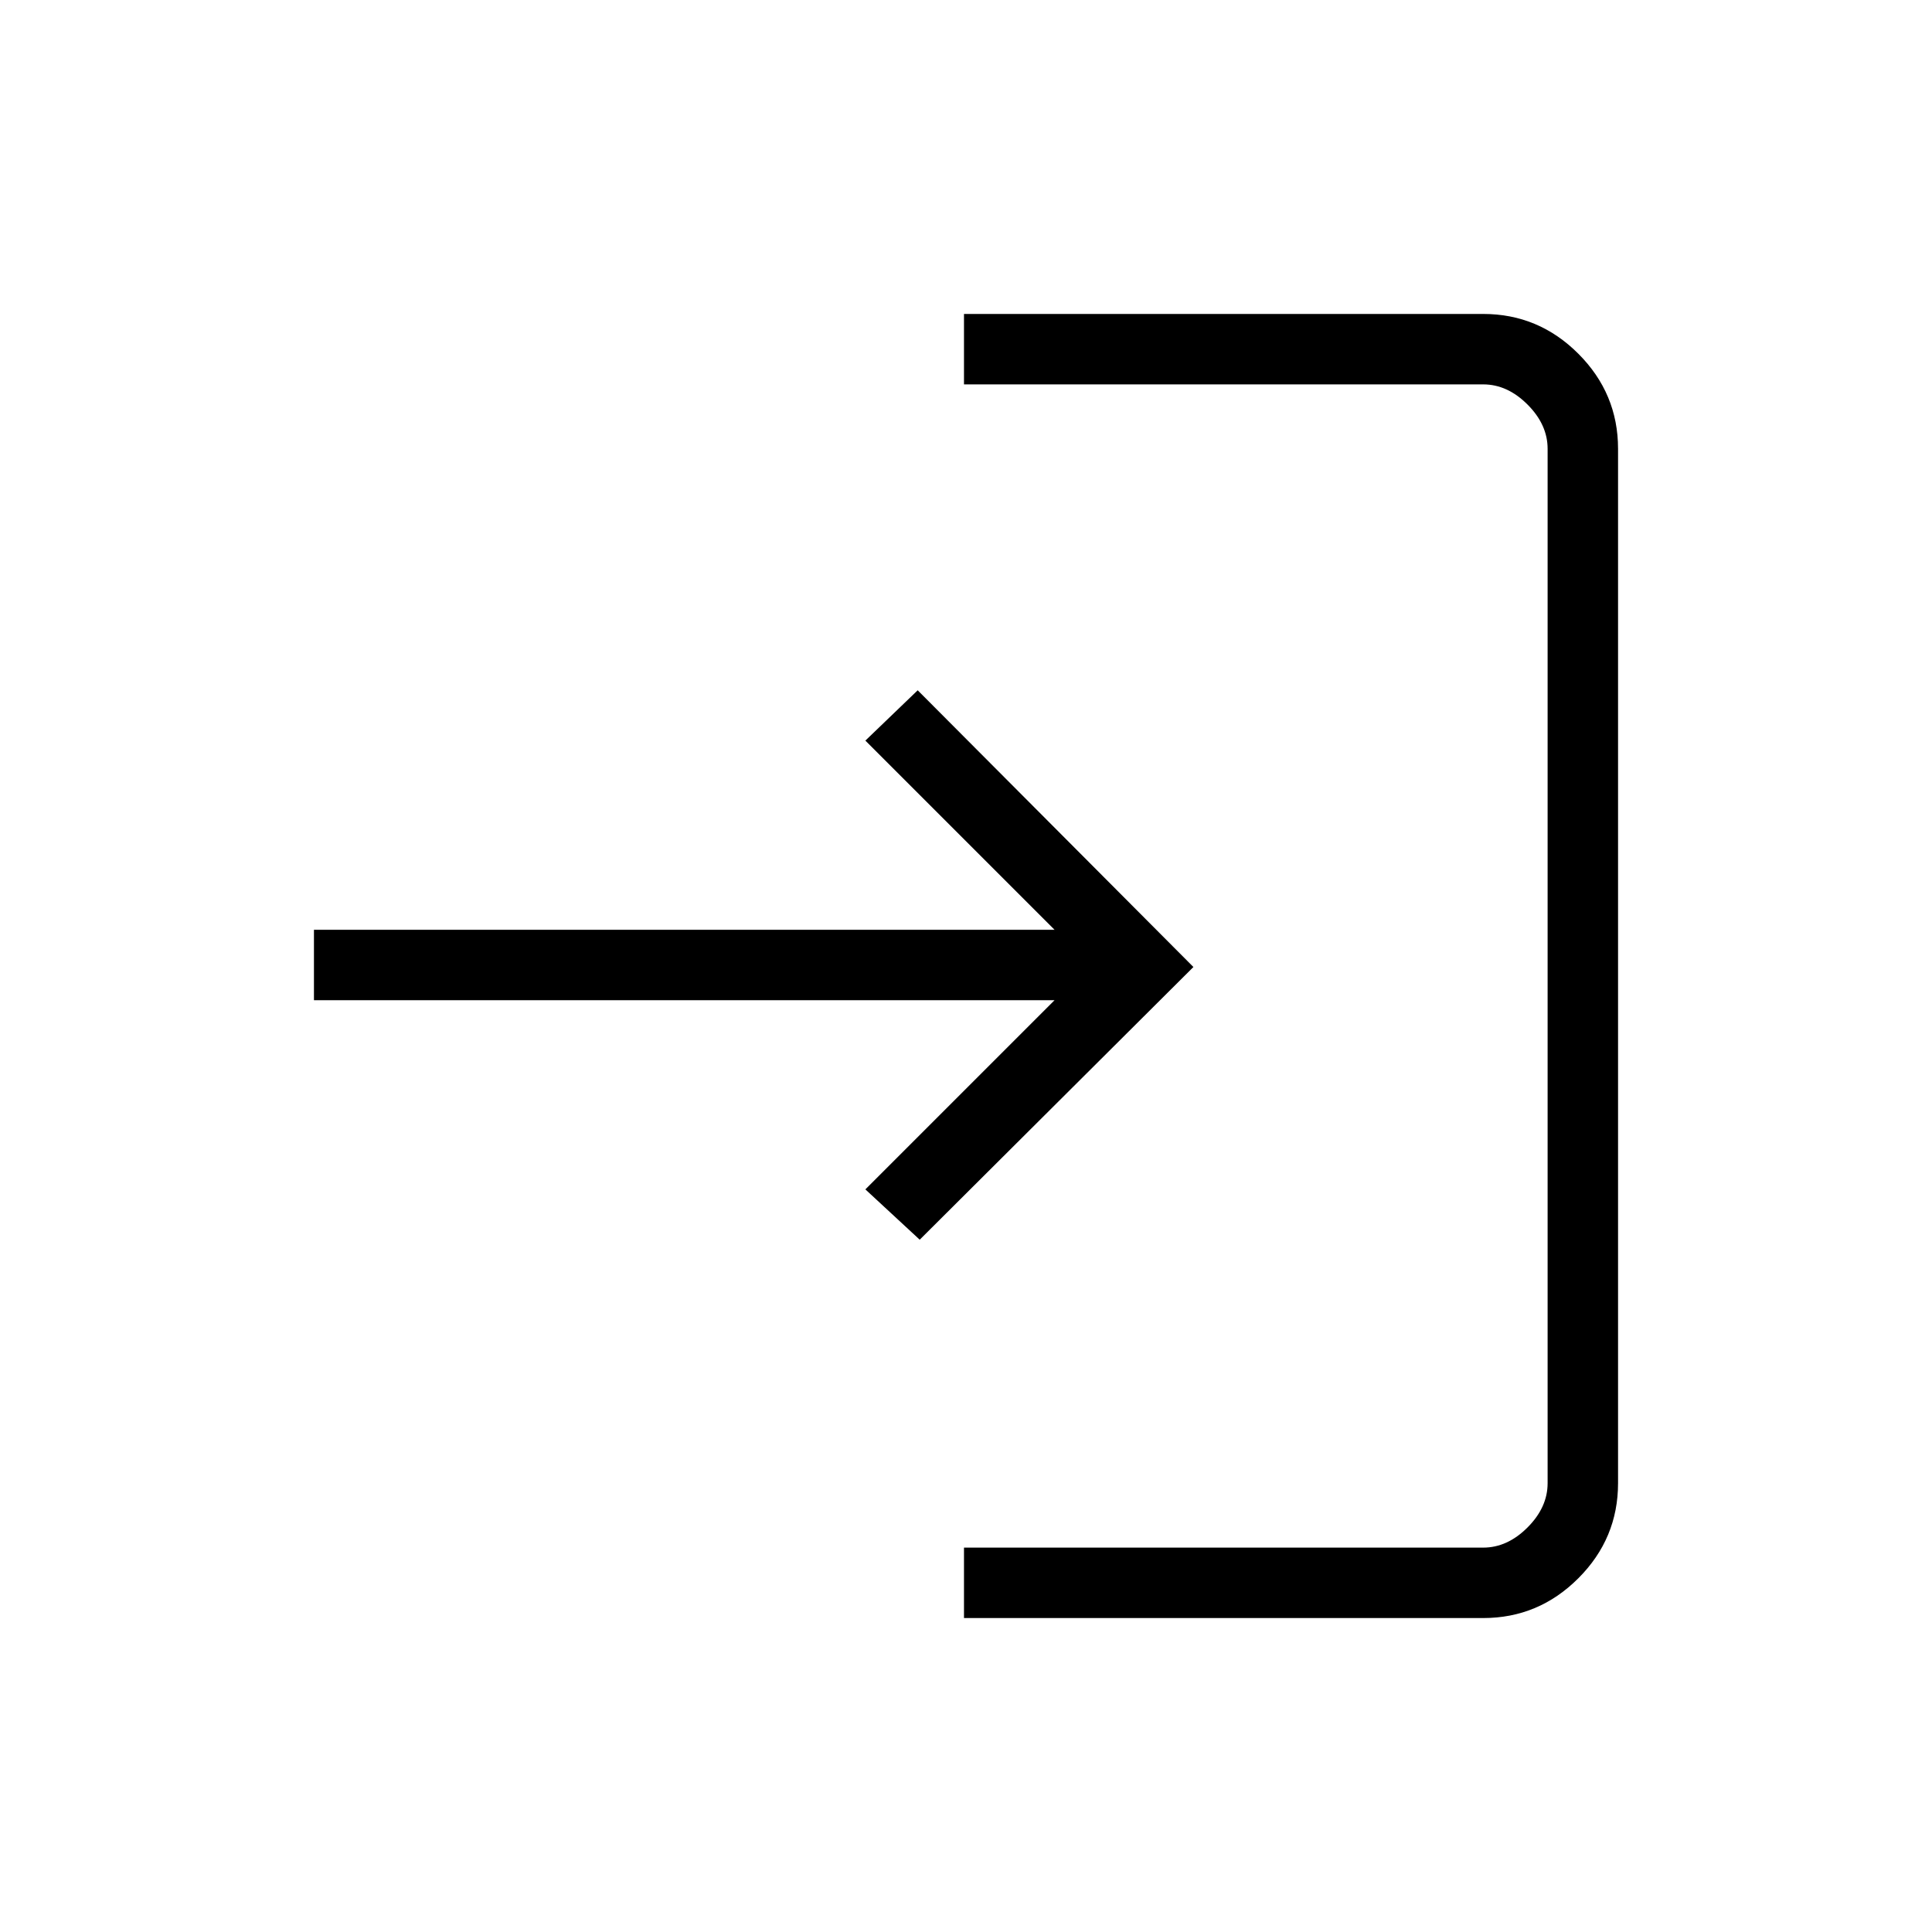
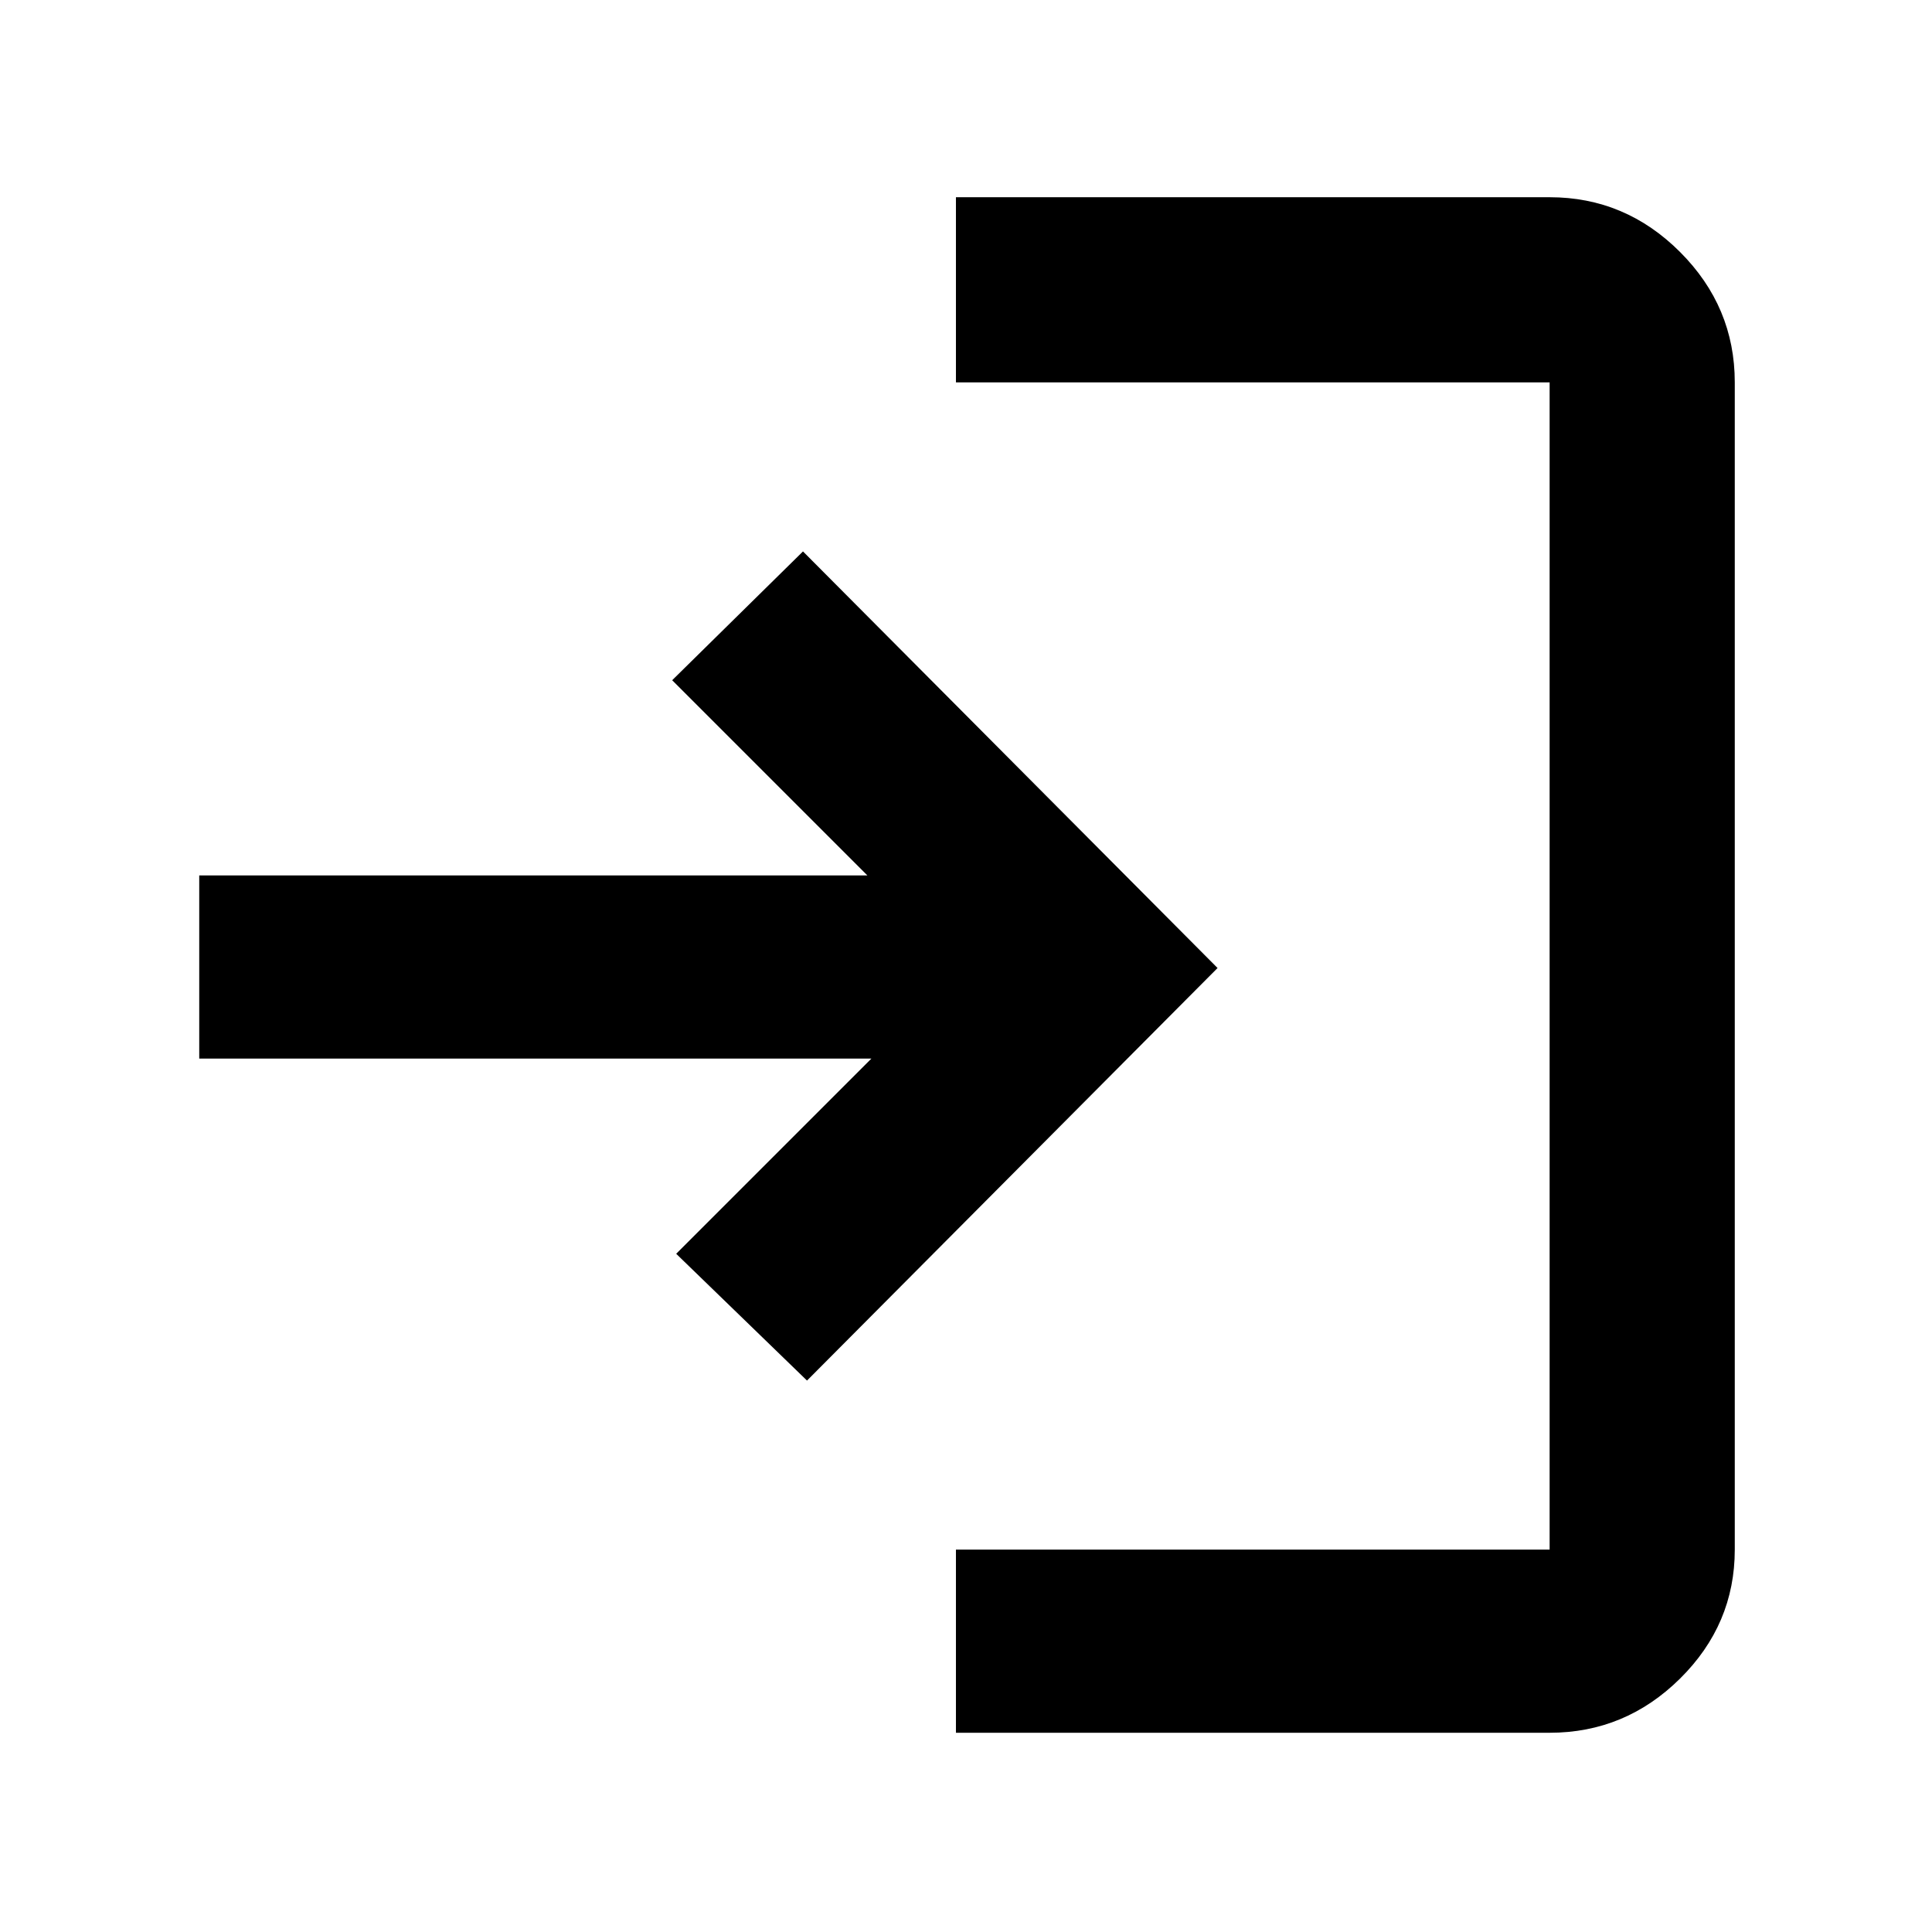
<svg xmlns="http://www.w3.org/2000/svg" height="48" viewBox="0 -960 960 960" width="48">
-   <path fill="dark" d="M479-156v-35h258q12 0 22-10t10-22v-514q0-12-10-22t-22-10H479v-35h258q27.5 0 47.25 19.75T804-737v514q0 27.5-19.75 47.25T737-156H479Zm-22-188-27-25 94-94H156v-35h368l-94-94 26-25 137 137.5L457-344Z" />
+   <path d="M475-99v-91h295v-580H475v-92h295q37.588 0 64.794 27.206Q862-807.588 862-770v580q0 37.175-27.206 64.088Q807.588-99 770-99H475Zm-74-175-65-63 97-97H99v-91h332l-97-97 65-64 206 207-204 205Z" />
</svg>
